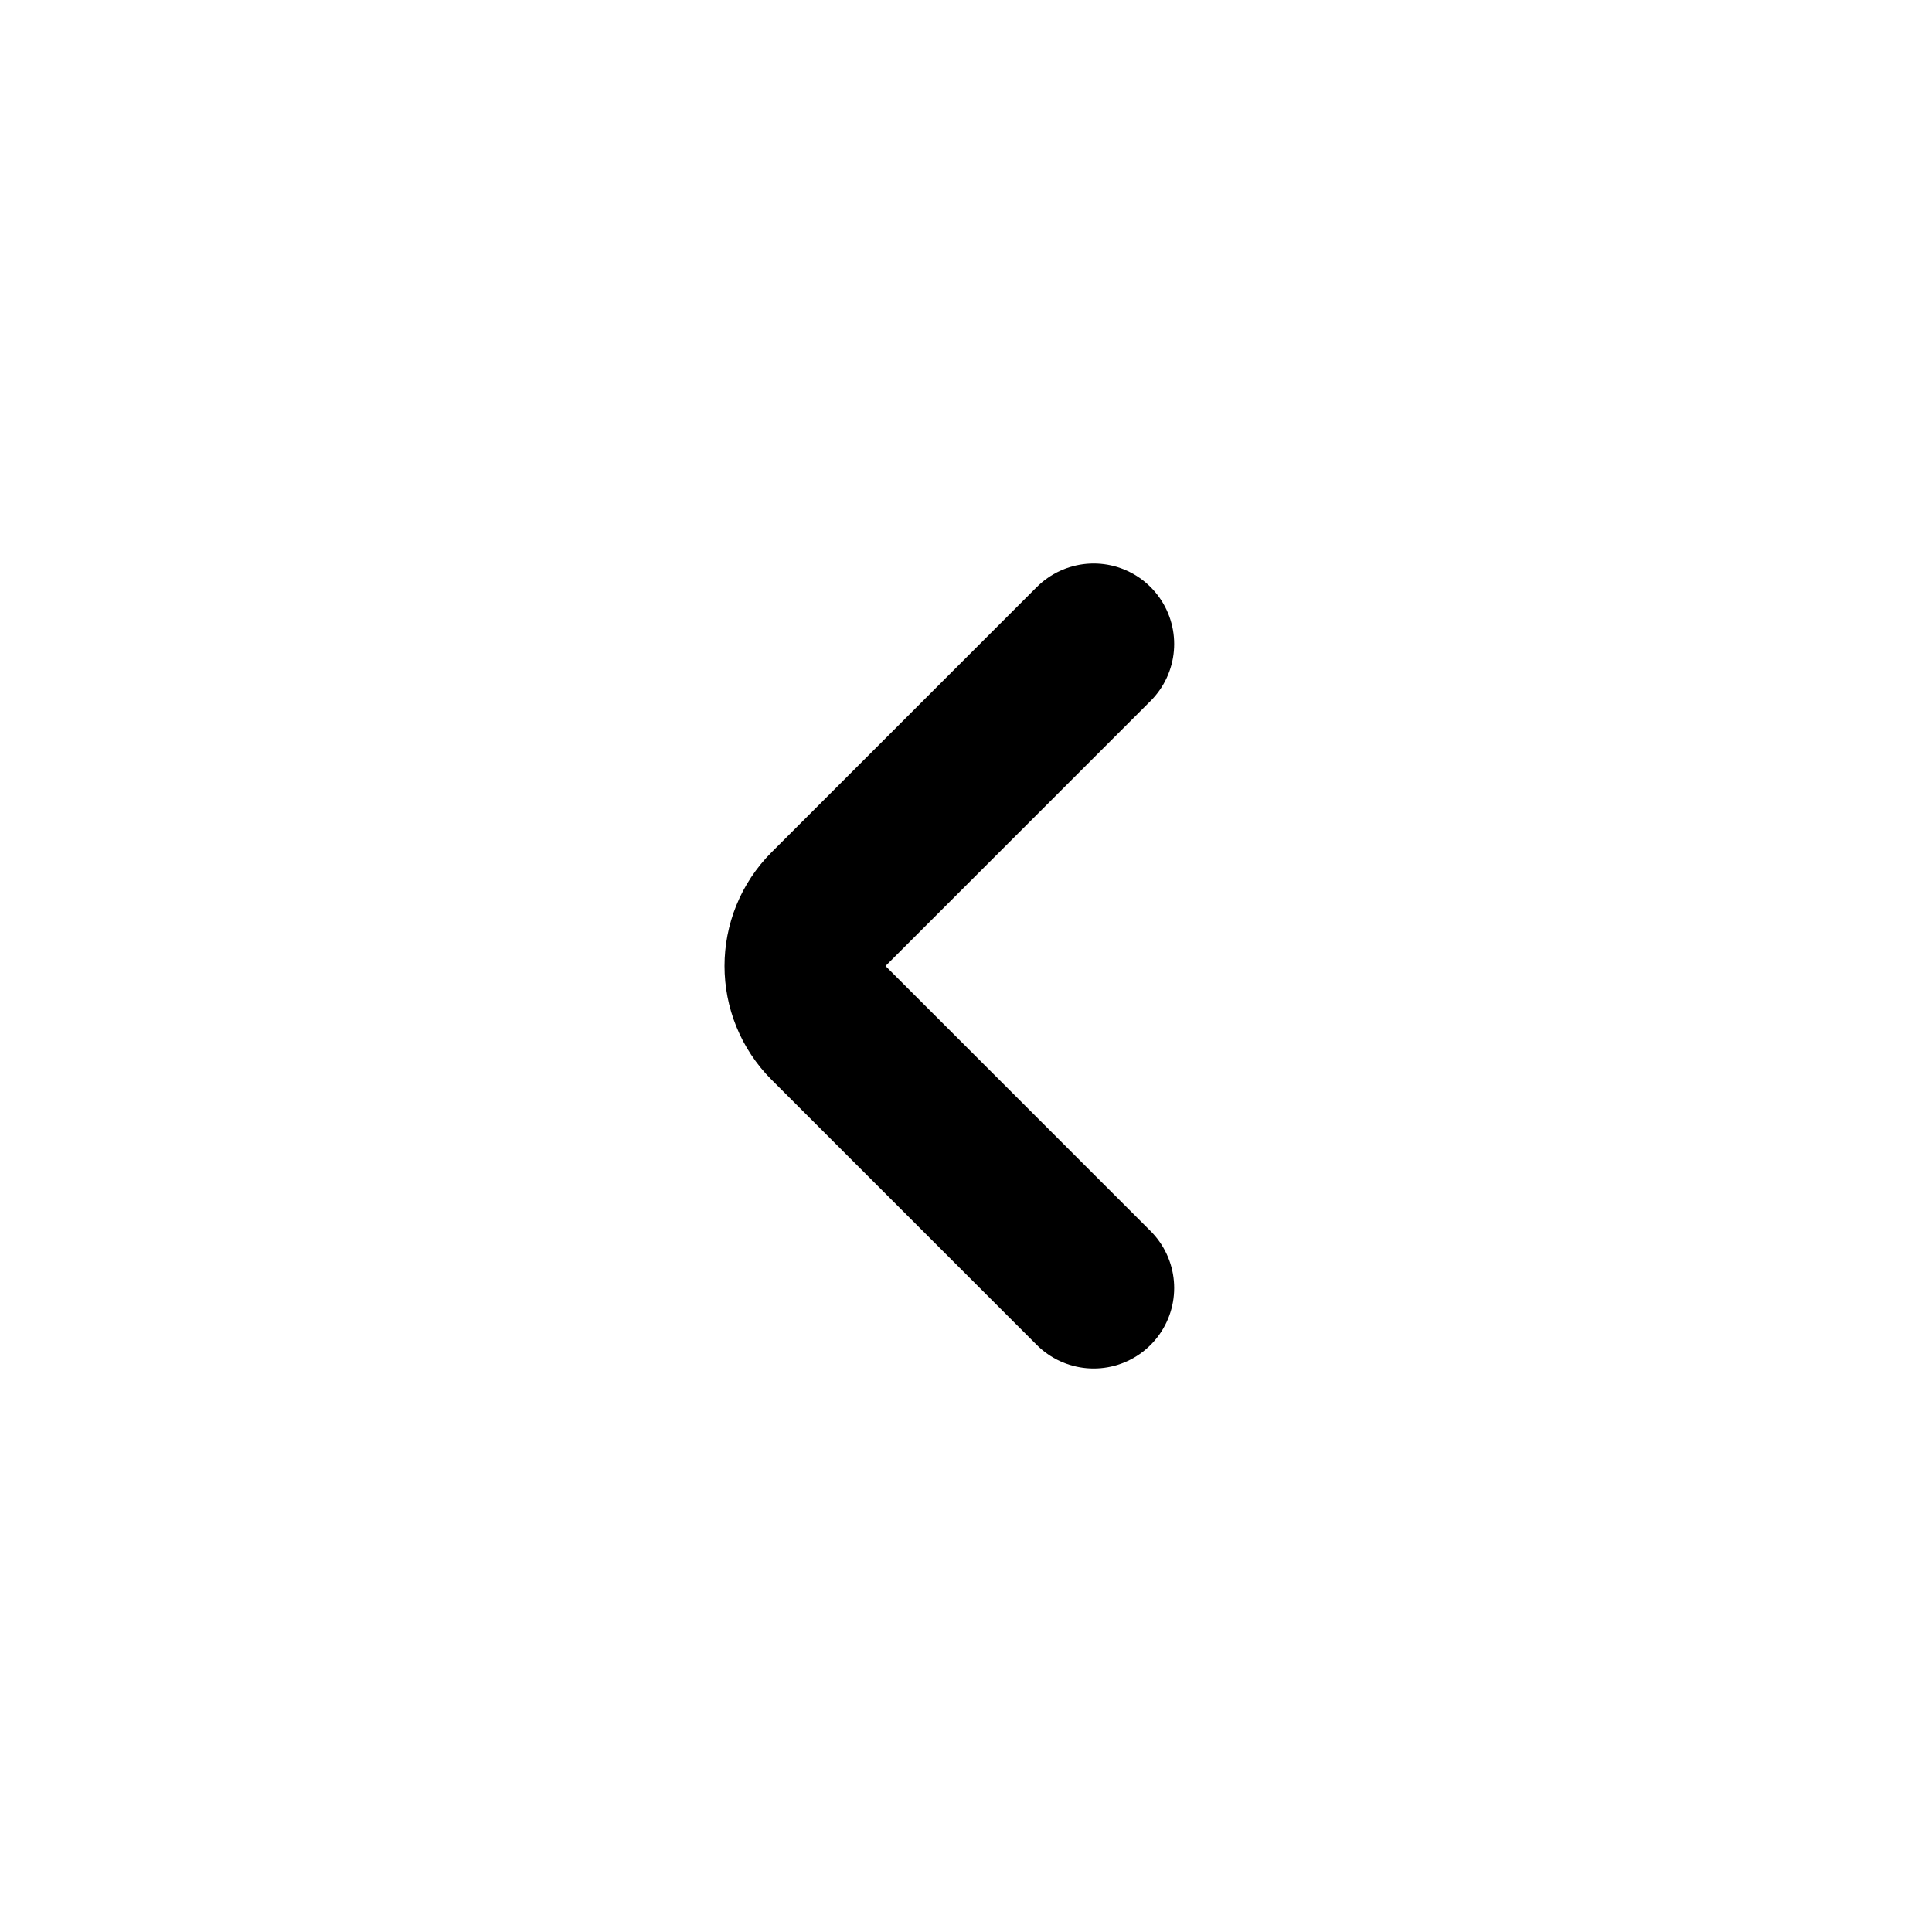
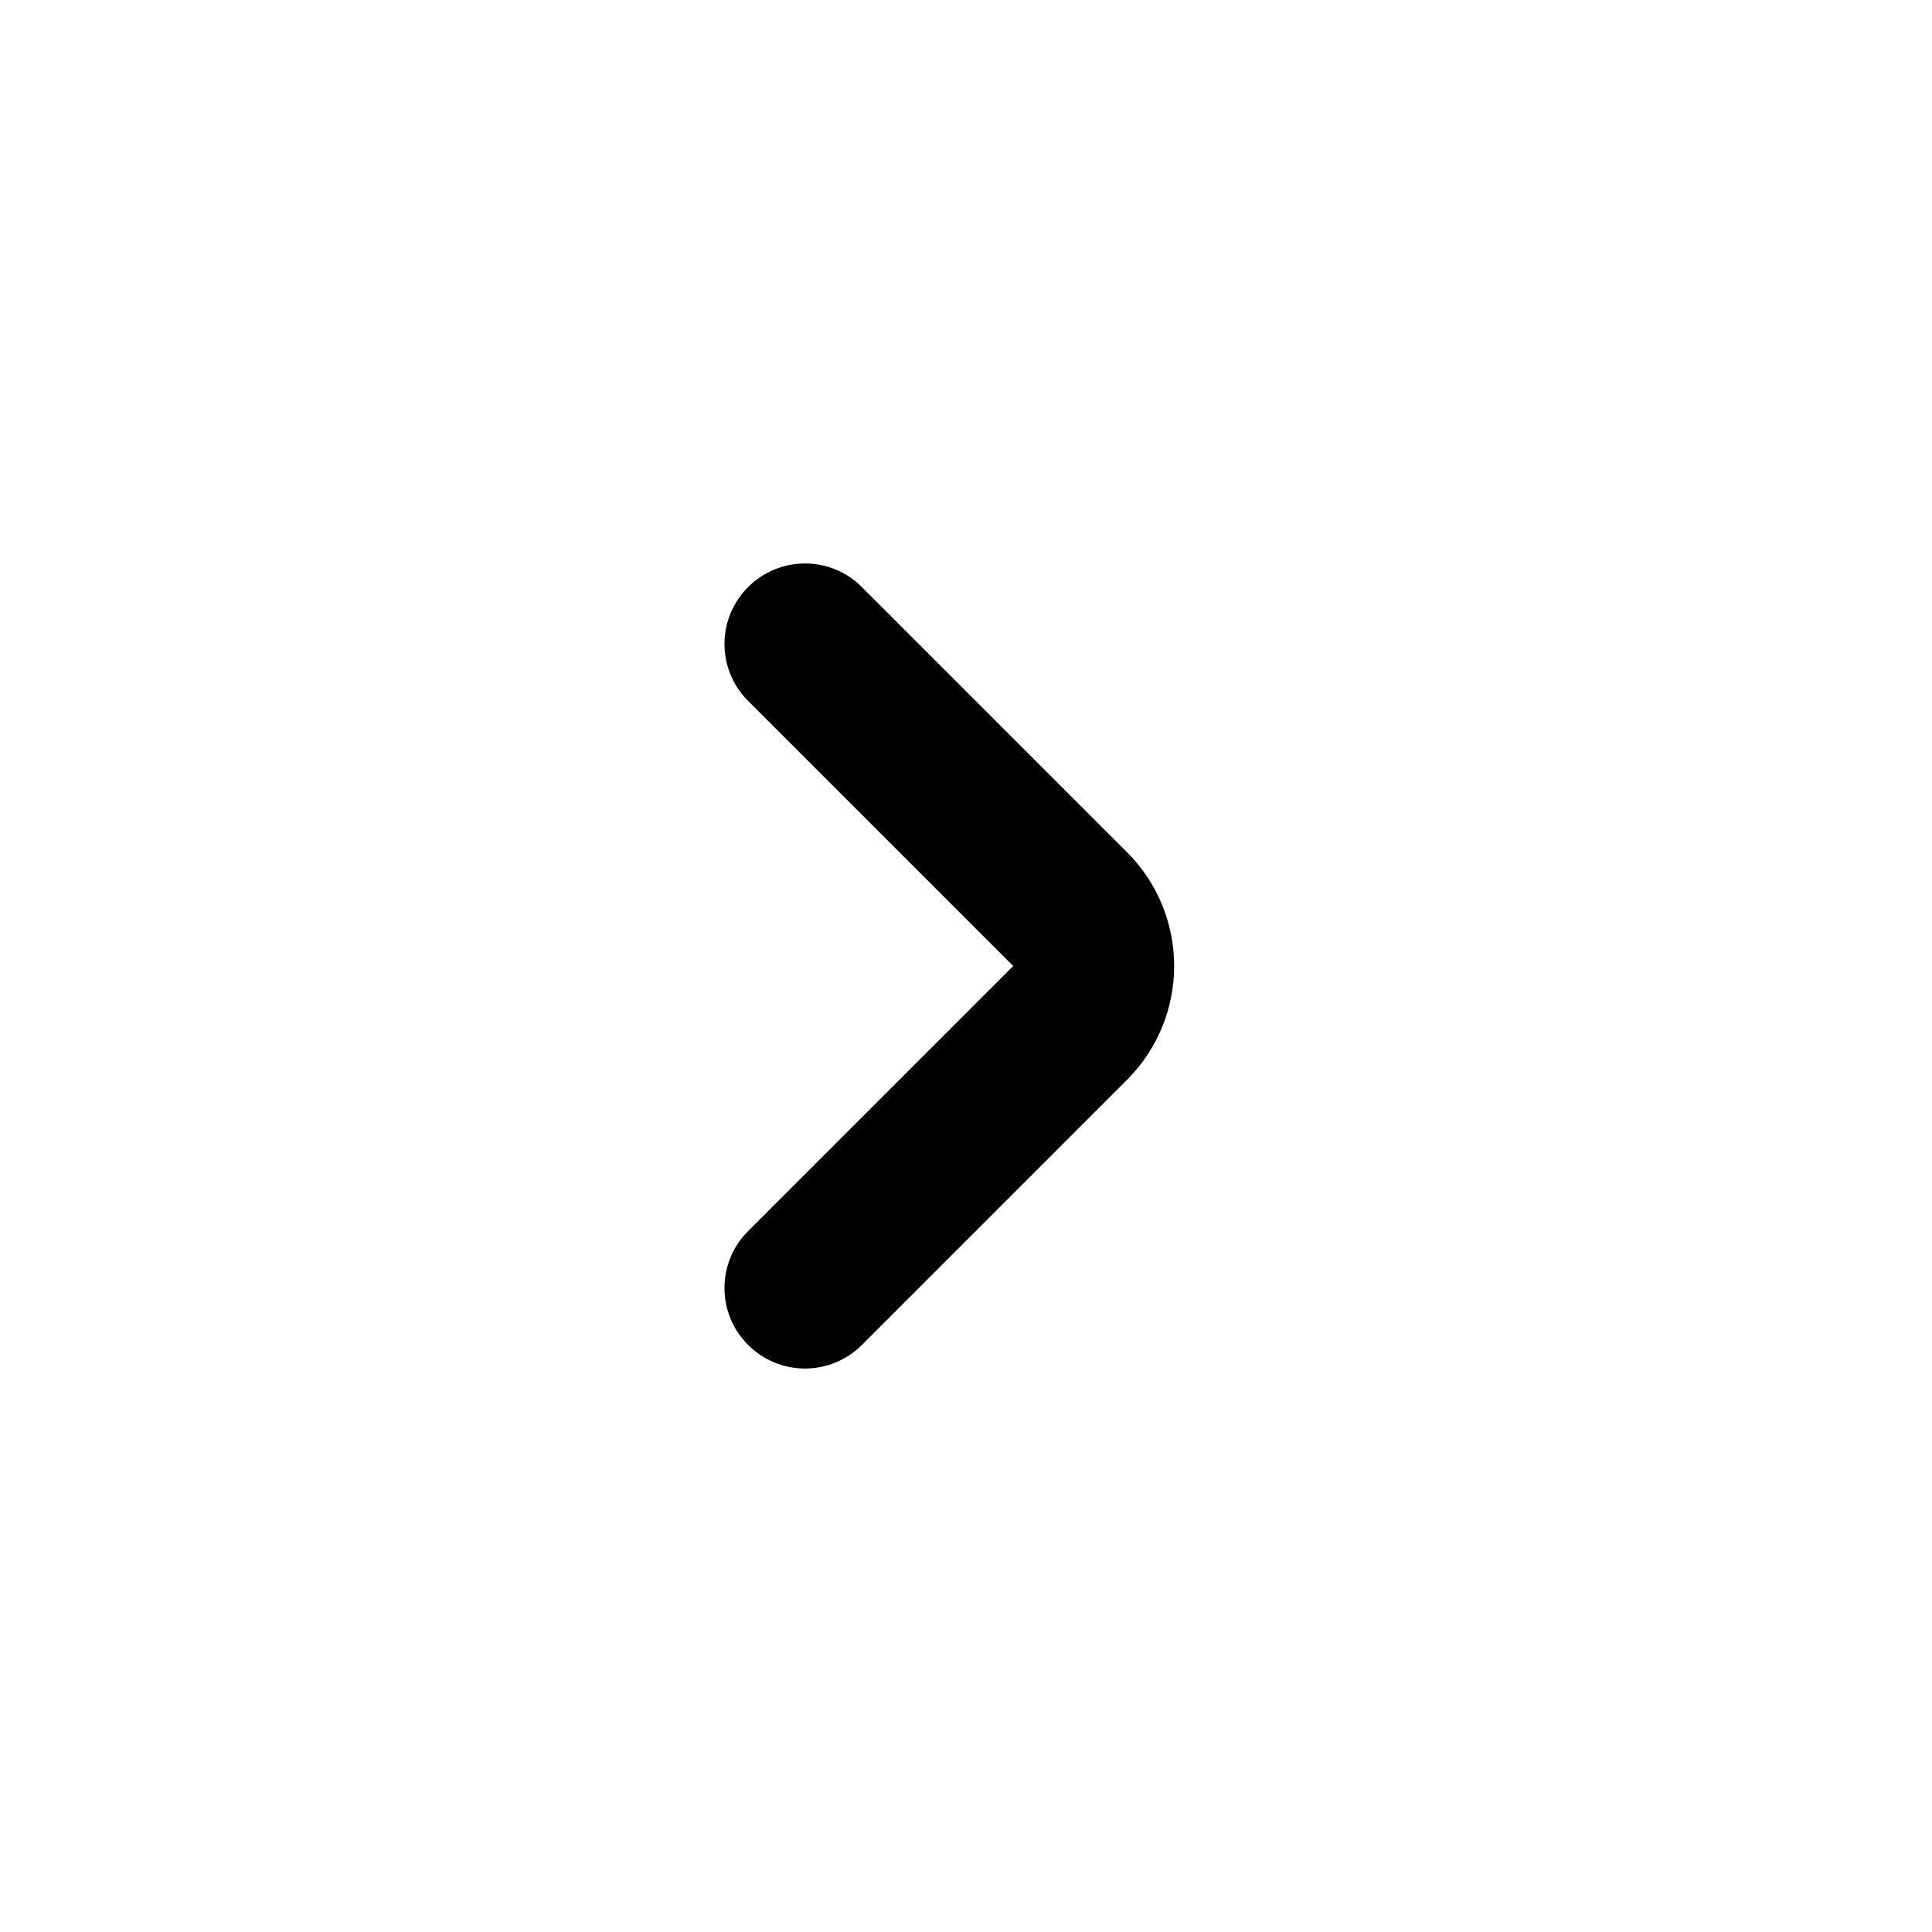
- <svg xmlns="http://www.w3.org/2000/svg" width="24" height="24" fill="none" viewBox="0 0 24 24">
-   <path stroke="currentColor" stroke-linecap="round" stroke-linejoin="round" stroke-width="2" d="m13.586 16-3.293-3.293a1 1 0 0 1 0-1.414L13.586 8" />
+ <svg xmlns="http://www.w3.org/2000/svg" width="24" height="24" viewBox="0 0 24 24" fill="none">
+   <path fill-rule="evenodd" clip-rule="evenodd" d="M9.293 7.293C9.683 6.902 10.317 6.902 10.707 7.293L14 10.586C14.781 11.367 14.781 12.633 14 13.414L10.707 16.707C10.317 17.098 9.683 17.098 9.293 16.707C8.902 16.317 8.902 15.683 9.293 15.293L12.586 12L9.293 8.707C8.902 8.317 8.902 7.683 9.293 7.293Z" fill="currentColor" />
</svg>
